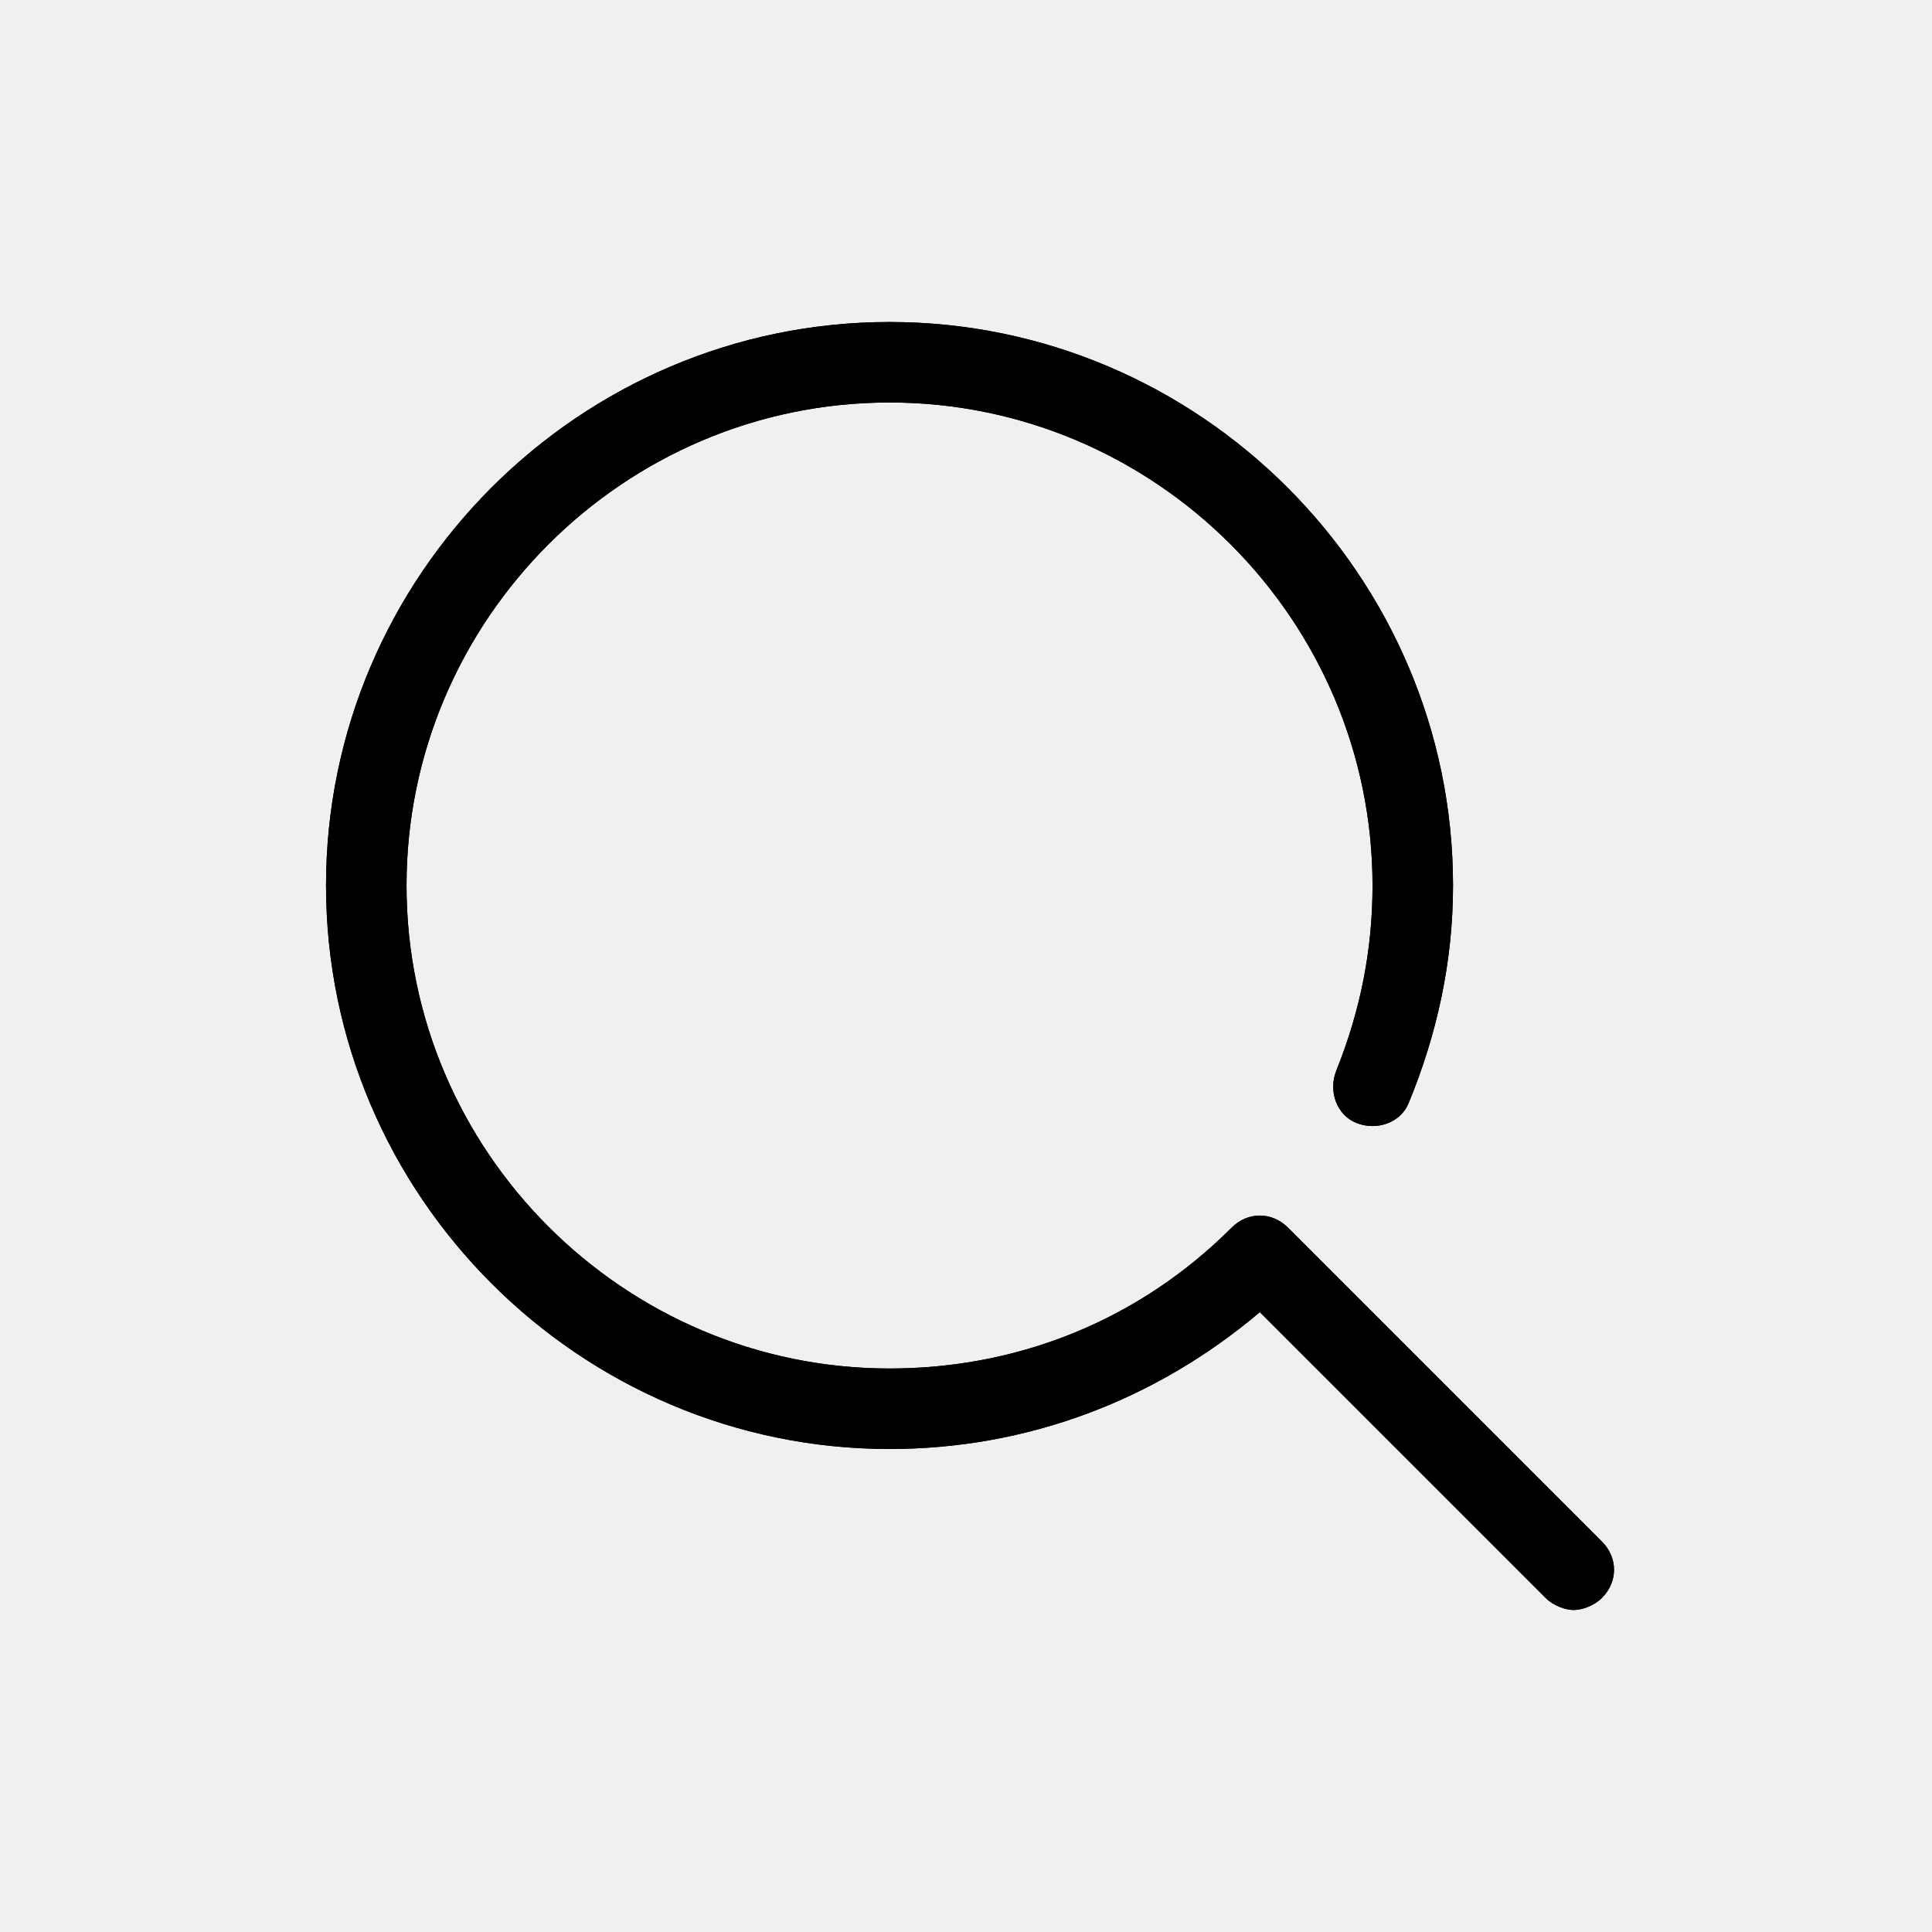
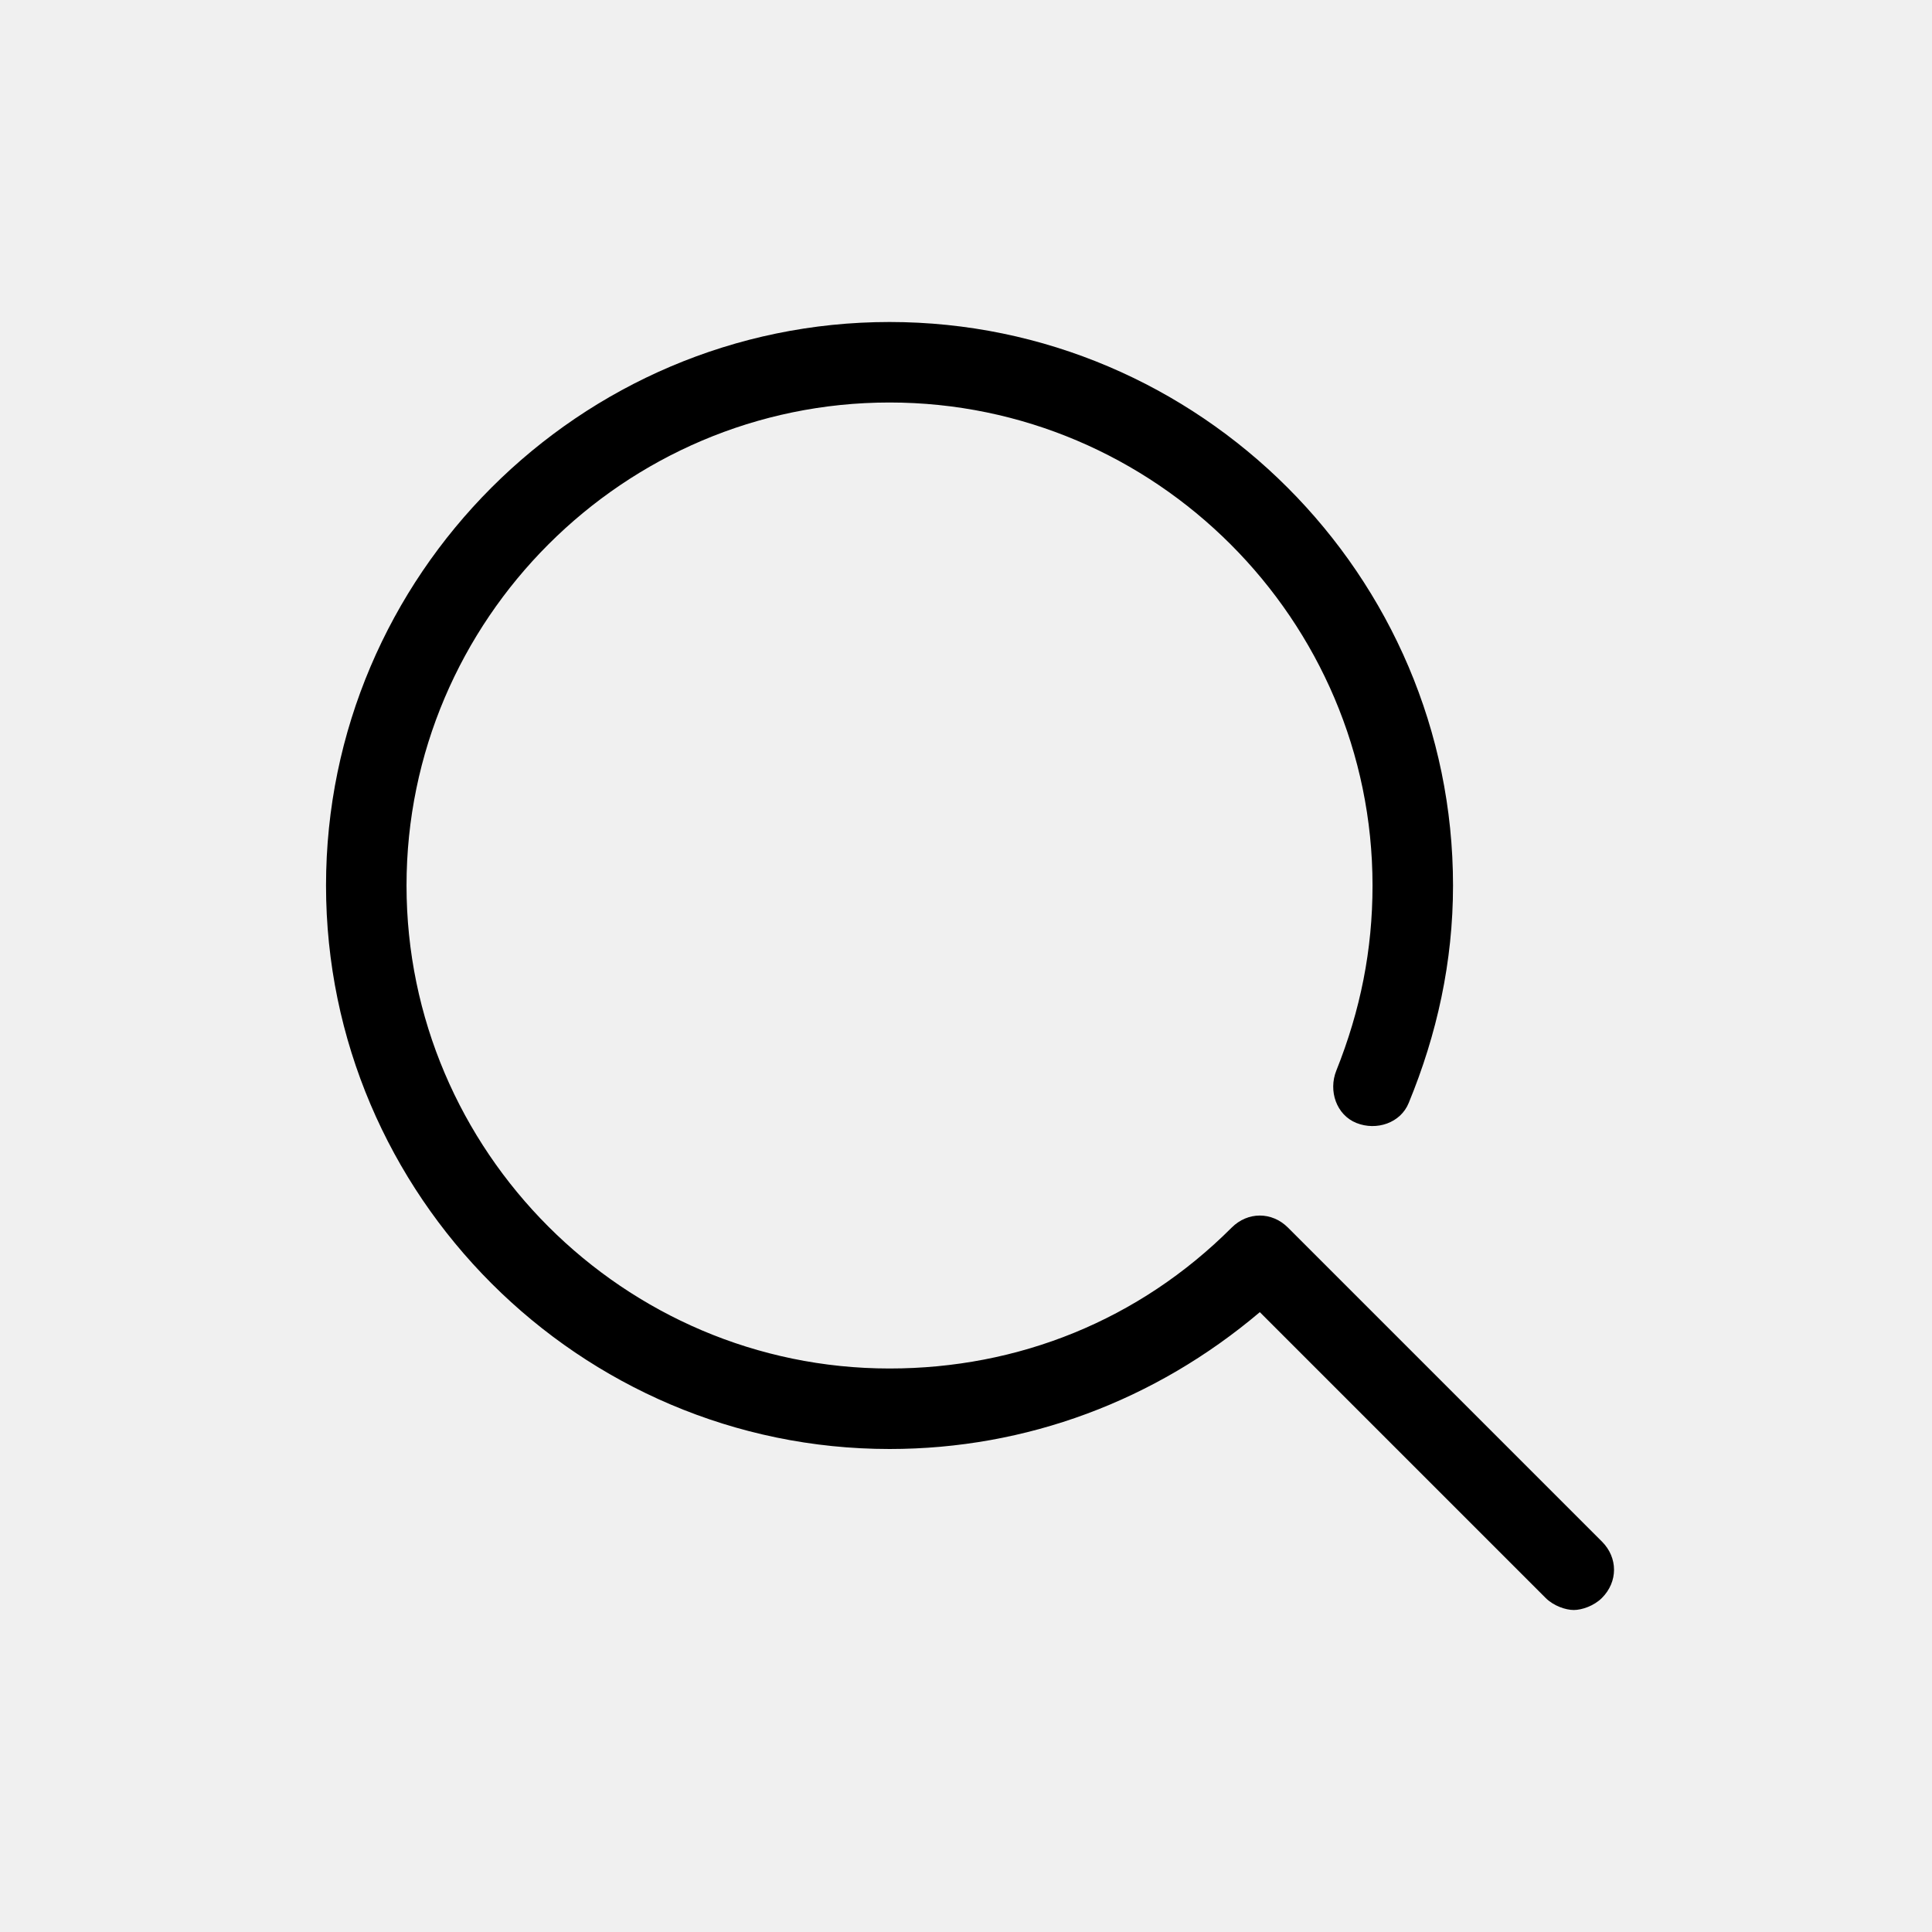
- <svg xmlns="http://www.w3.org/2000/svg" xmlns:xlink="http://www.w3.org/1999/xlink" class="customer-ui__icon" width="48" height="48">
-   <defs>
-     <path d="M39.8 38.3L32 30.5c-.4-.4-1-.4-1.4 0-2.3 2.3-5.3 3.5-8.5 3.5-6.6 0-12-5.4-12-12s5.4-12 12-12 12 5.4 12 12c0 1.6-.3 3.1-.9 4.6-.2.5 0 1.1.5 1.3.5.2 1.1 0 1.3-.5.7-1.7 1.1-3.5 1.1-5.4 0-7.7-6.3-14-14-14s-14 6.3-14 14 6.3 14 14 14c3.4 0 6.6-1.2 9.2-3.4l7.1 7.1c.2.2.5.3.7.3.2 0 .5-.1.7-.3.4-.4.4-1 0-1.4z" id="a" />
-   </defs>
-   <g fill="inherit" fill-rule="evenodd">
-     <mask id="b" fill="#fff">
-       <use xlink:href="#a" />
-     </mask>
-     <use fill="inherit" fill-rule="nonzero" xlink:href="#a" />
-     <path fill="inherit" mask="url(#b)" d="M0 0h48v48H0z" />
-   </g>
+ <svg xmlns="http://www.w3.org/2000/svg" class="customer-ui__icon" width="48" height="48">
+   <path d="M39.8 38.3L32 30.5c-.4-.4-1-.4-1.4 0-2.3 2.3-5.3 3.5-8.5 3.5-6.6 0-12-5.4-12-12s5.4-12 12-12 12 5.4 12 12c0 1.6-.3 3.1-.9 4.6-.2.5 0 1.1.5 1.3.5.2 1.1 0 1.3-.5.7-1.7 1.1-3.5 1.1-5.4 0-7.7-6.3-14-14-14s-14 6.3-14 14 6.3 14 14 14c3.4 0 6.6-1.2 9.2-3.4l7.1 7.1c.2.2.5.3.7.3.2 0 .5-.1.7-.3.4-.4.4-1 0-1.4z" fill="inherit" />
</svg>
